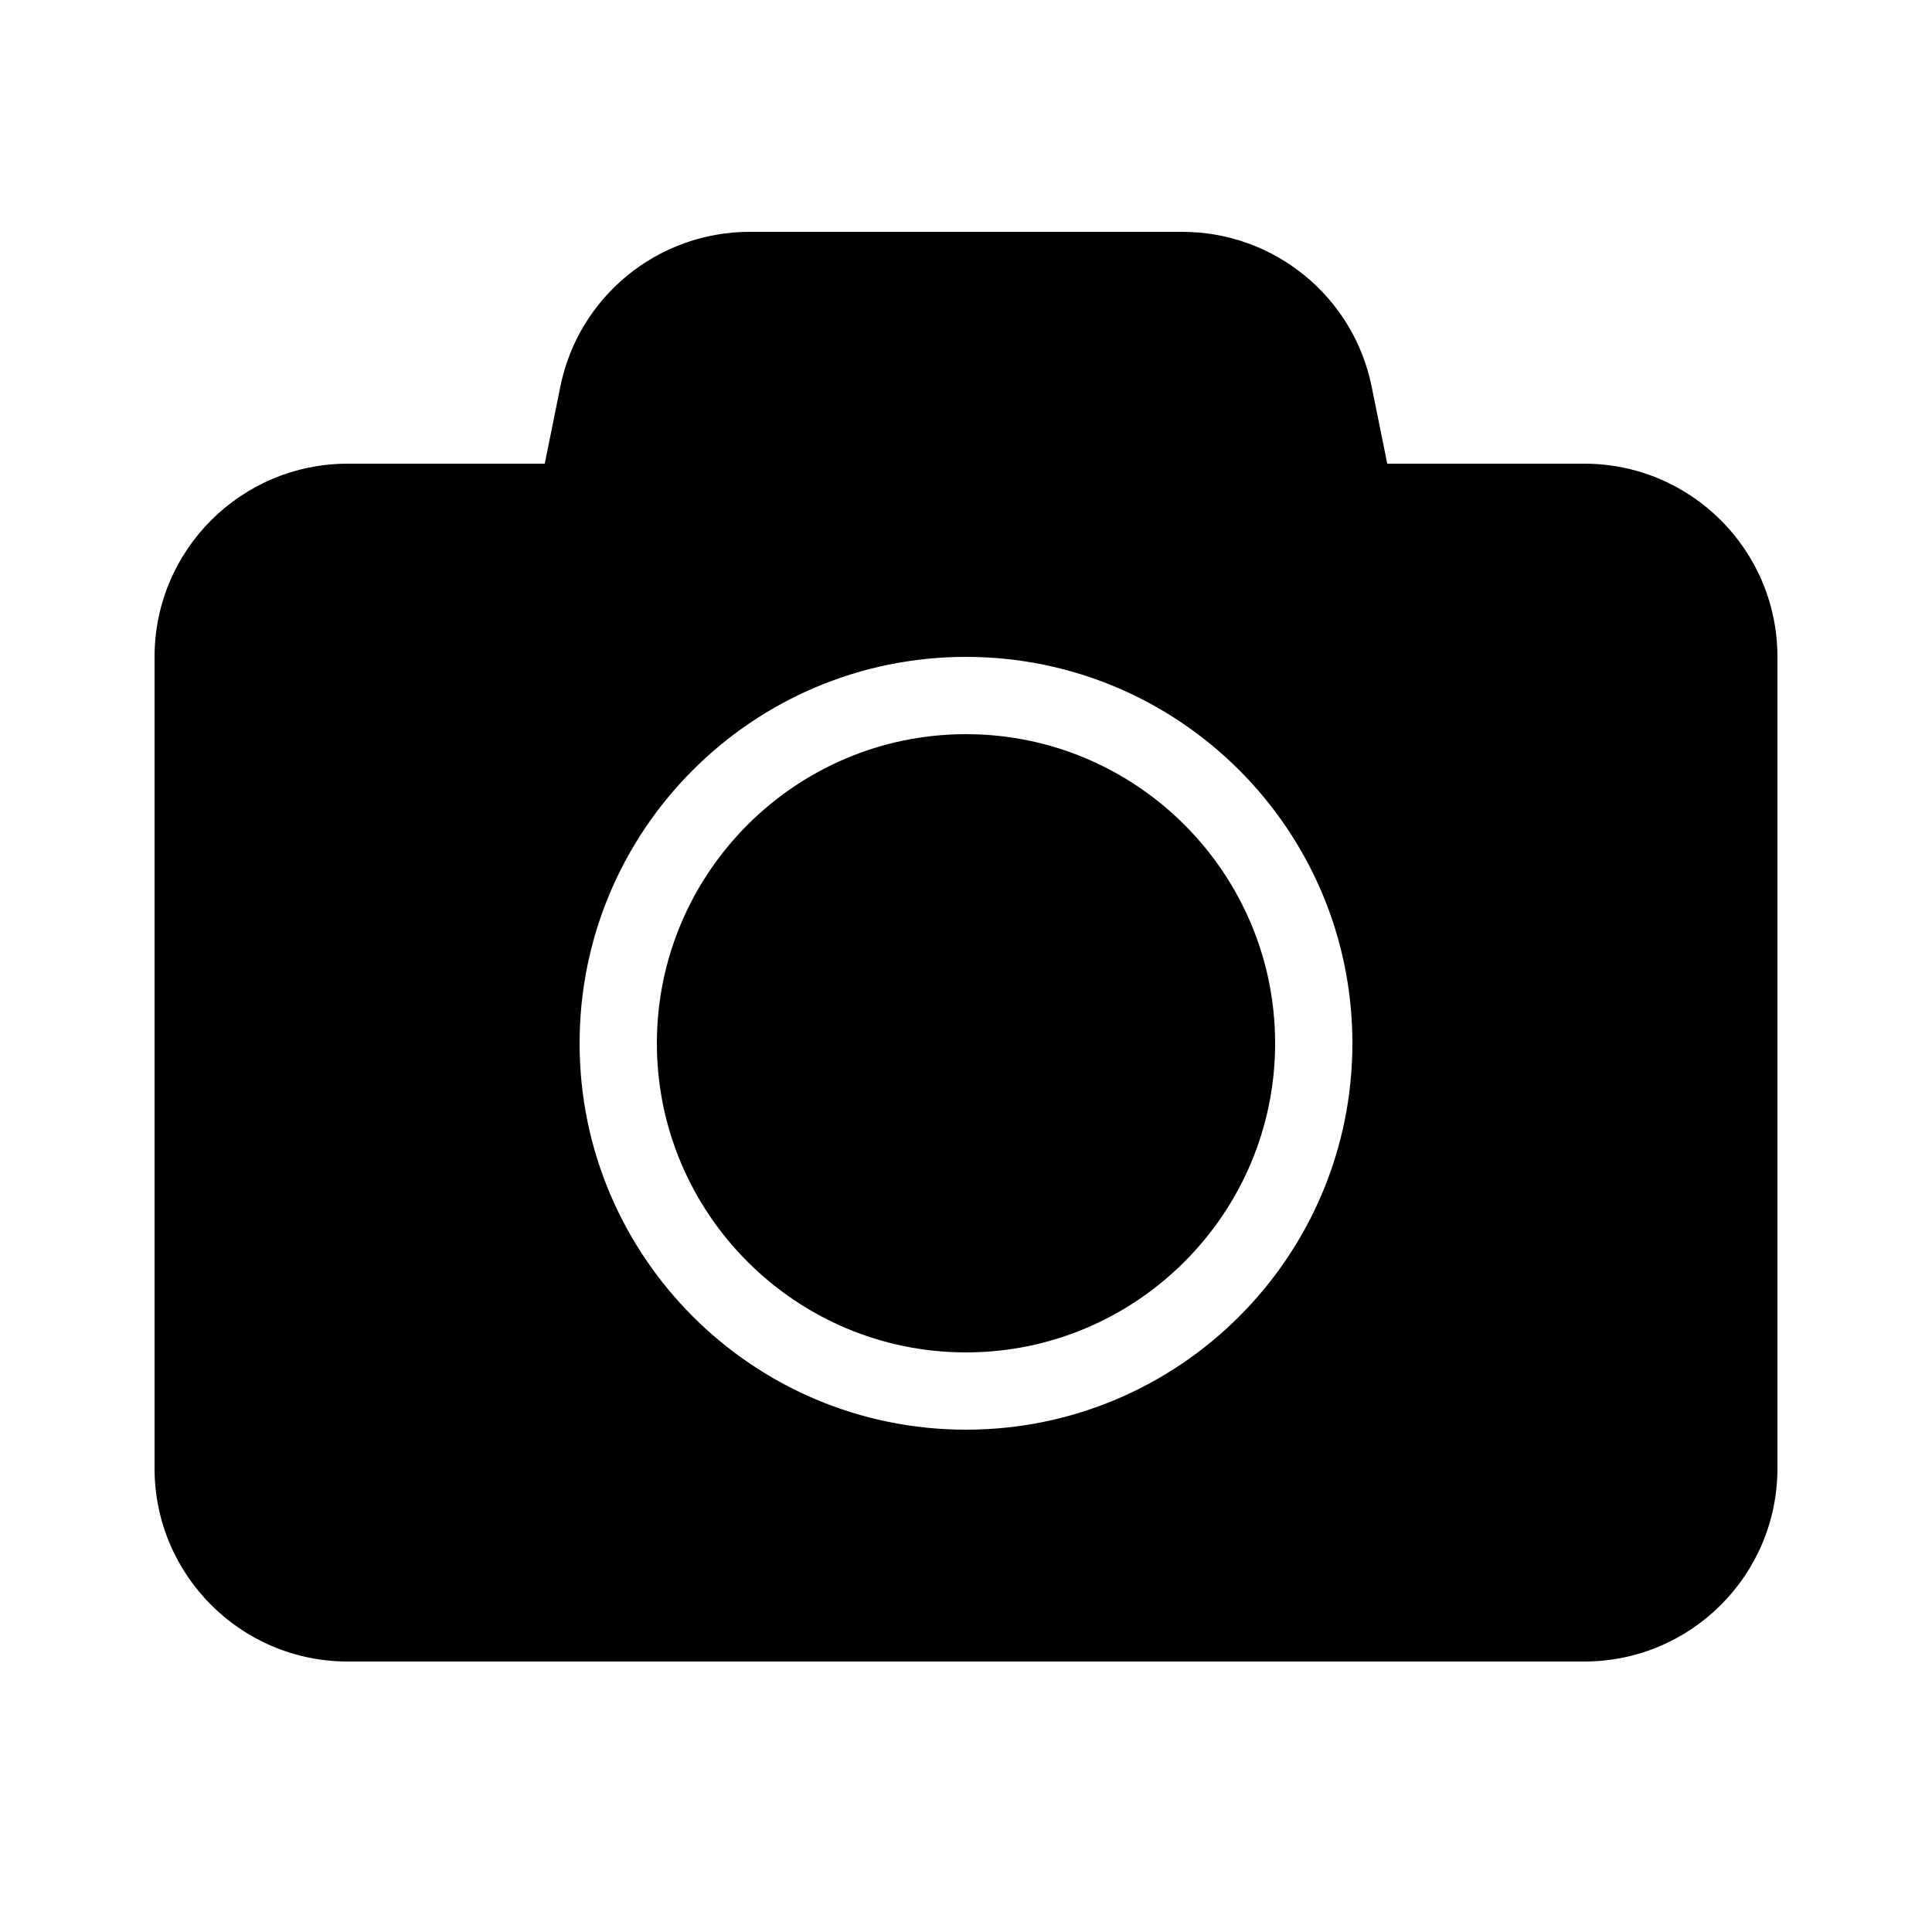
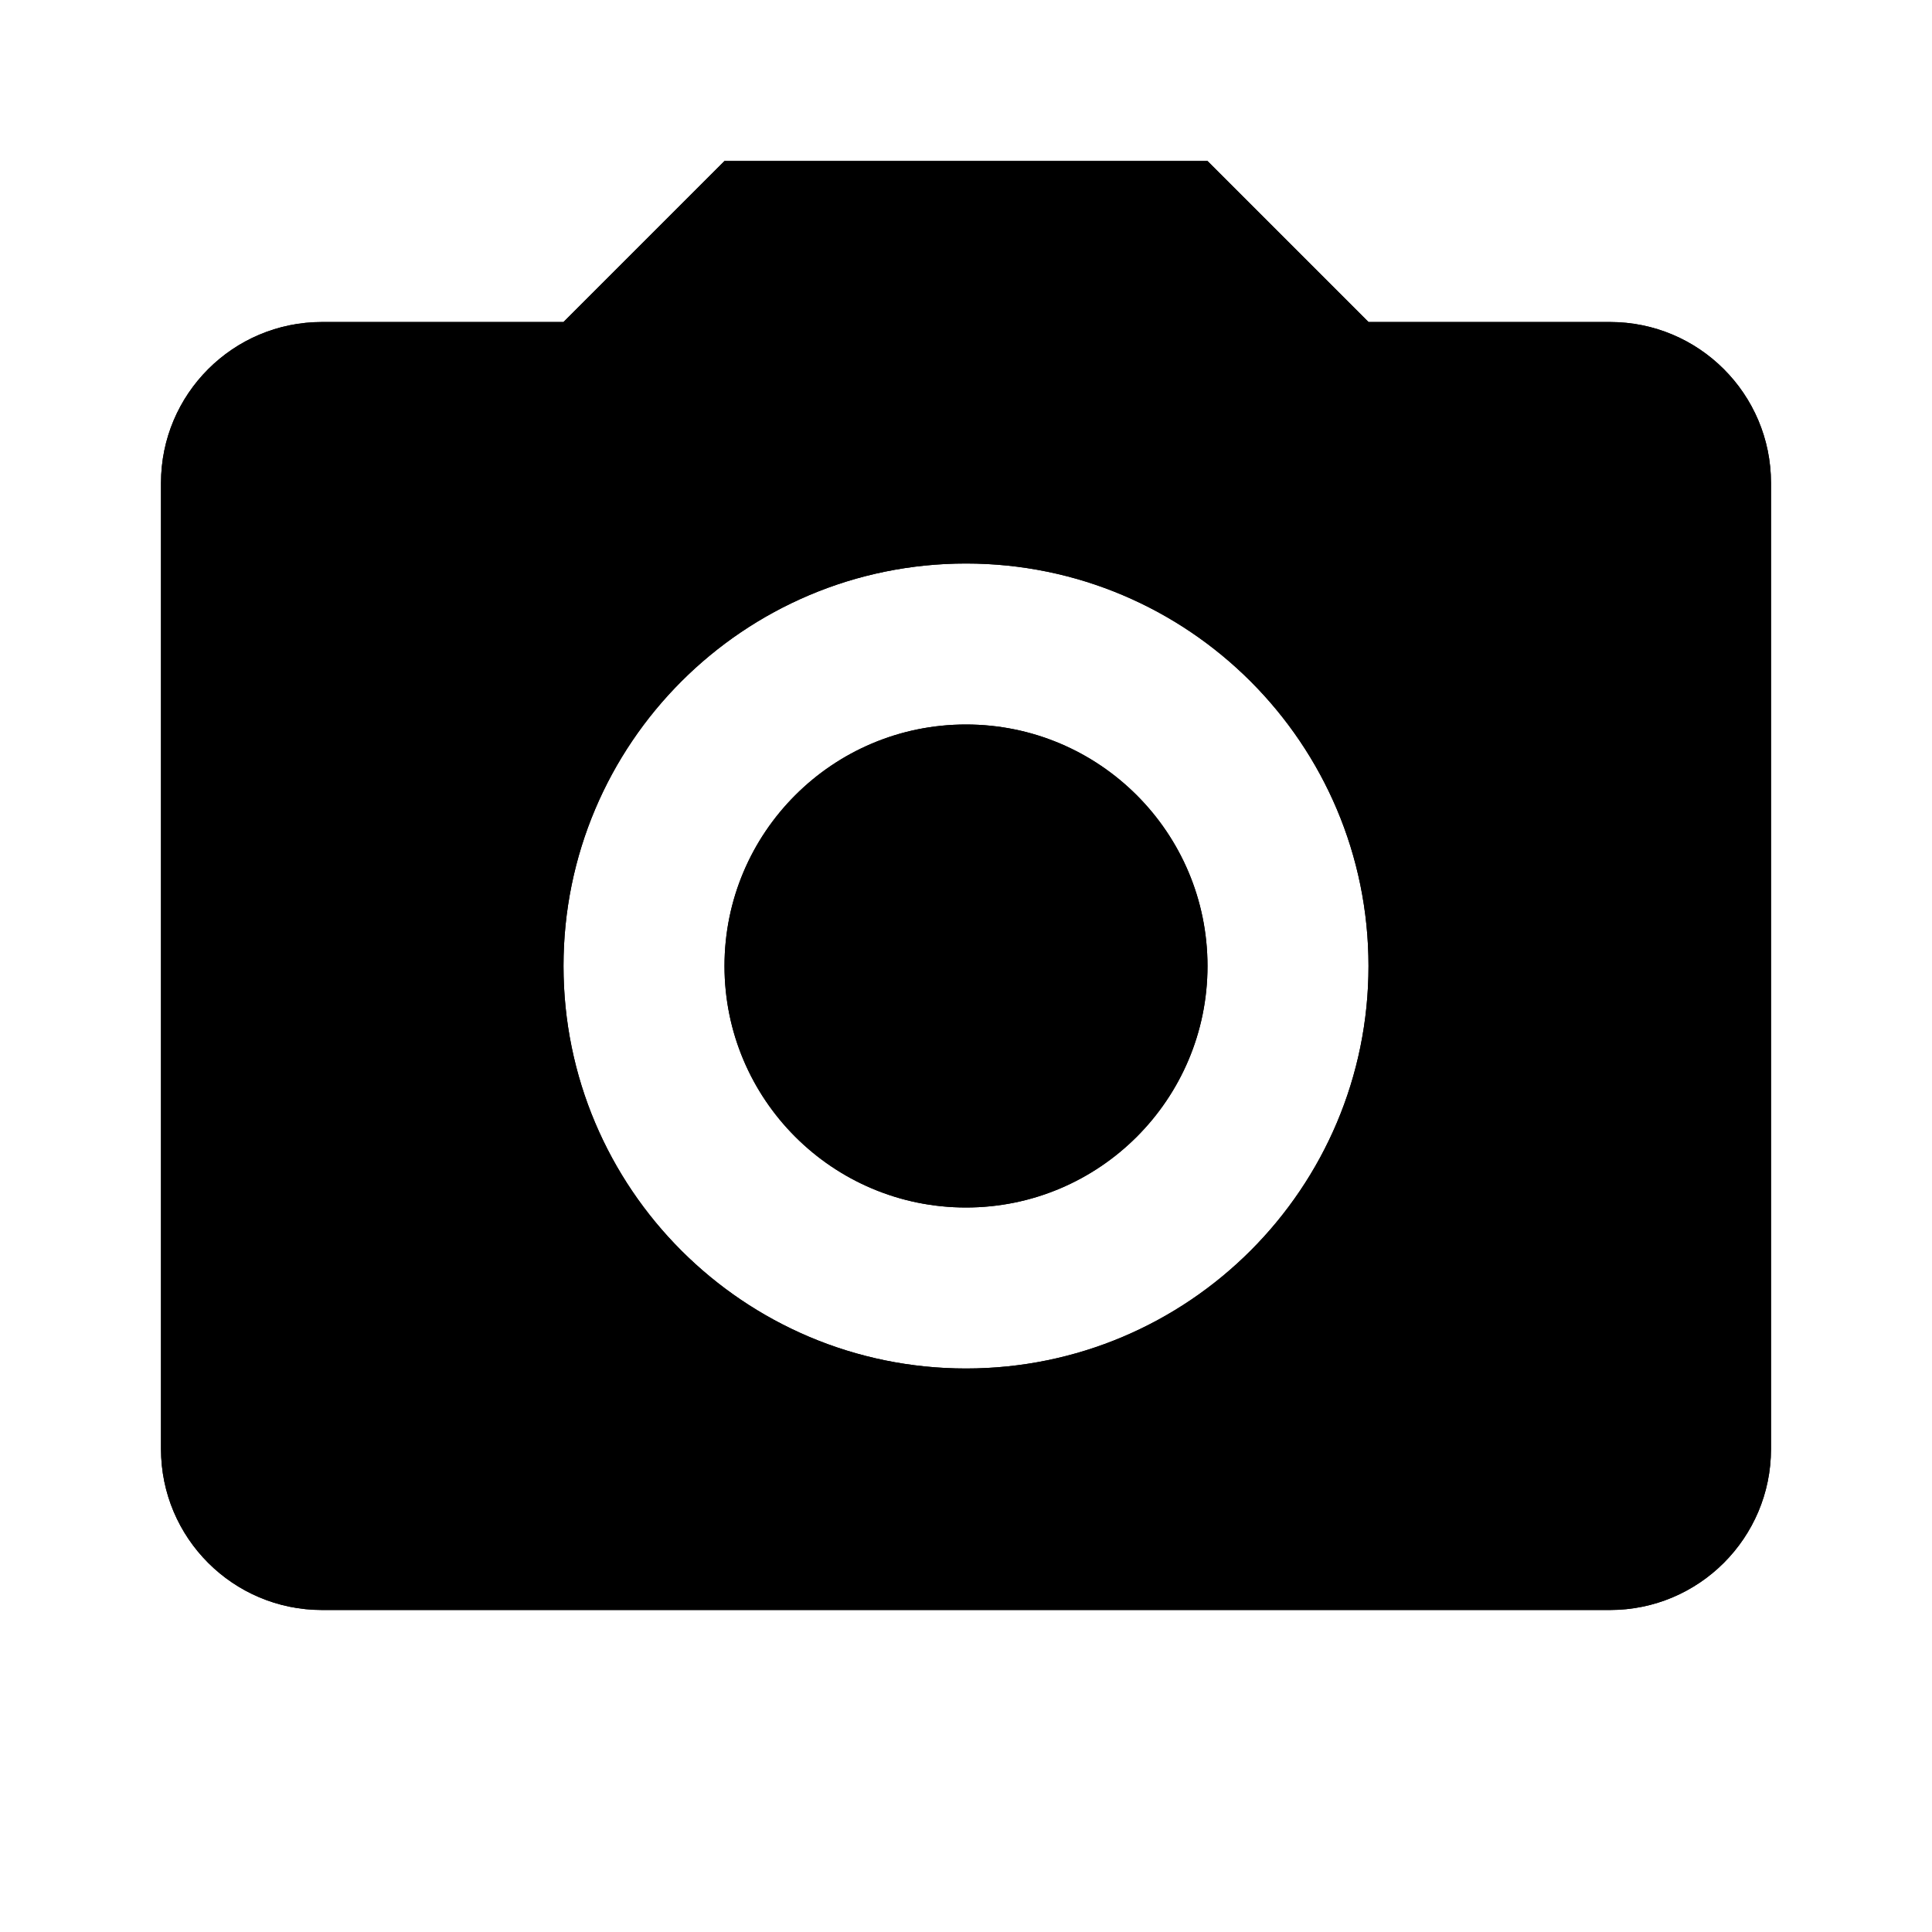
- <svg xmlns="http://www.w3.org/2000/svg" height="22" width="22" viewBox="0 0 50 50">
-   <path d="M 19.402 6 C 17.02 6 14.969 7.68 14.5 10.012 L 14.098 12 L 9 12 C 6.238 12 4 14.238 4 17 L 4 38 C 4 40.762 6.238 43 9 43 L 41 43 C 43.762 43 46 40.762 46 38 L 46 17 C 46 14.238 43.762 12 41 12 L 35.902 12 L 35.5 10.012 C 35.031 7.68 32.98 6 30.598 6 Z M 25 17 C 30.52 17 35 21.48 35 27 C 35 32.52 30.52 37 25 37 C 19.48 37 15 32.52 15 27 C 15 21.48 19.48 17 25 17 Z M 25 19 C 20.59 19 17 22.59 17 27 C 17 31.41 20.59 35 25 35 C 29.41 35 33 31.41 33 27 C 33 22.59 29.41 19 25 19 Z " />
+ <svg xmlns="http://www.w3.org/2000/svg" height="24" width="24" viewBox="0 0 24 24">
+   <use href="#art-icon-svg-screenshot" class="art-svg-shadow" />
+   <path d="M4,4H7L9,2H15L17,4H20A2,2 0 0,1 22,6V18A2,2 0 0,1 20,20H4A2,2 0 0,1 2,18V6A2,2 0 0,1 4,4M12,7A5,5 0 0,0 7,12A5,5 0 0,0 12,17A5,5 0 0,0 17,12A5,5 0 0,0 12,7M12,9A3,3 0 0,1 15,12A3,3 0 0,1 12,15A3,3 0 0,1 9,12A3,3 0 0,1 12,9Z" id="art-icon-svg-screenshot" class="art-svg-fill" />
</svg>
